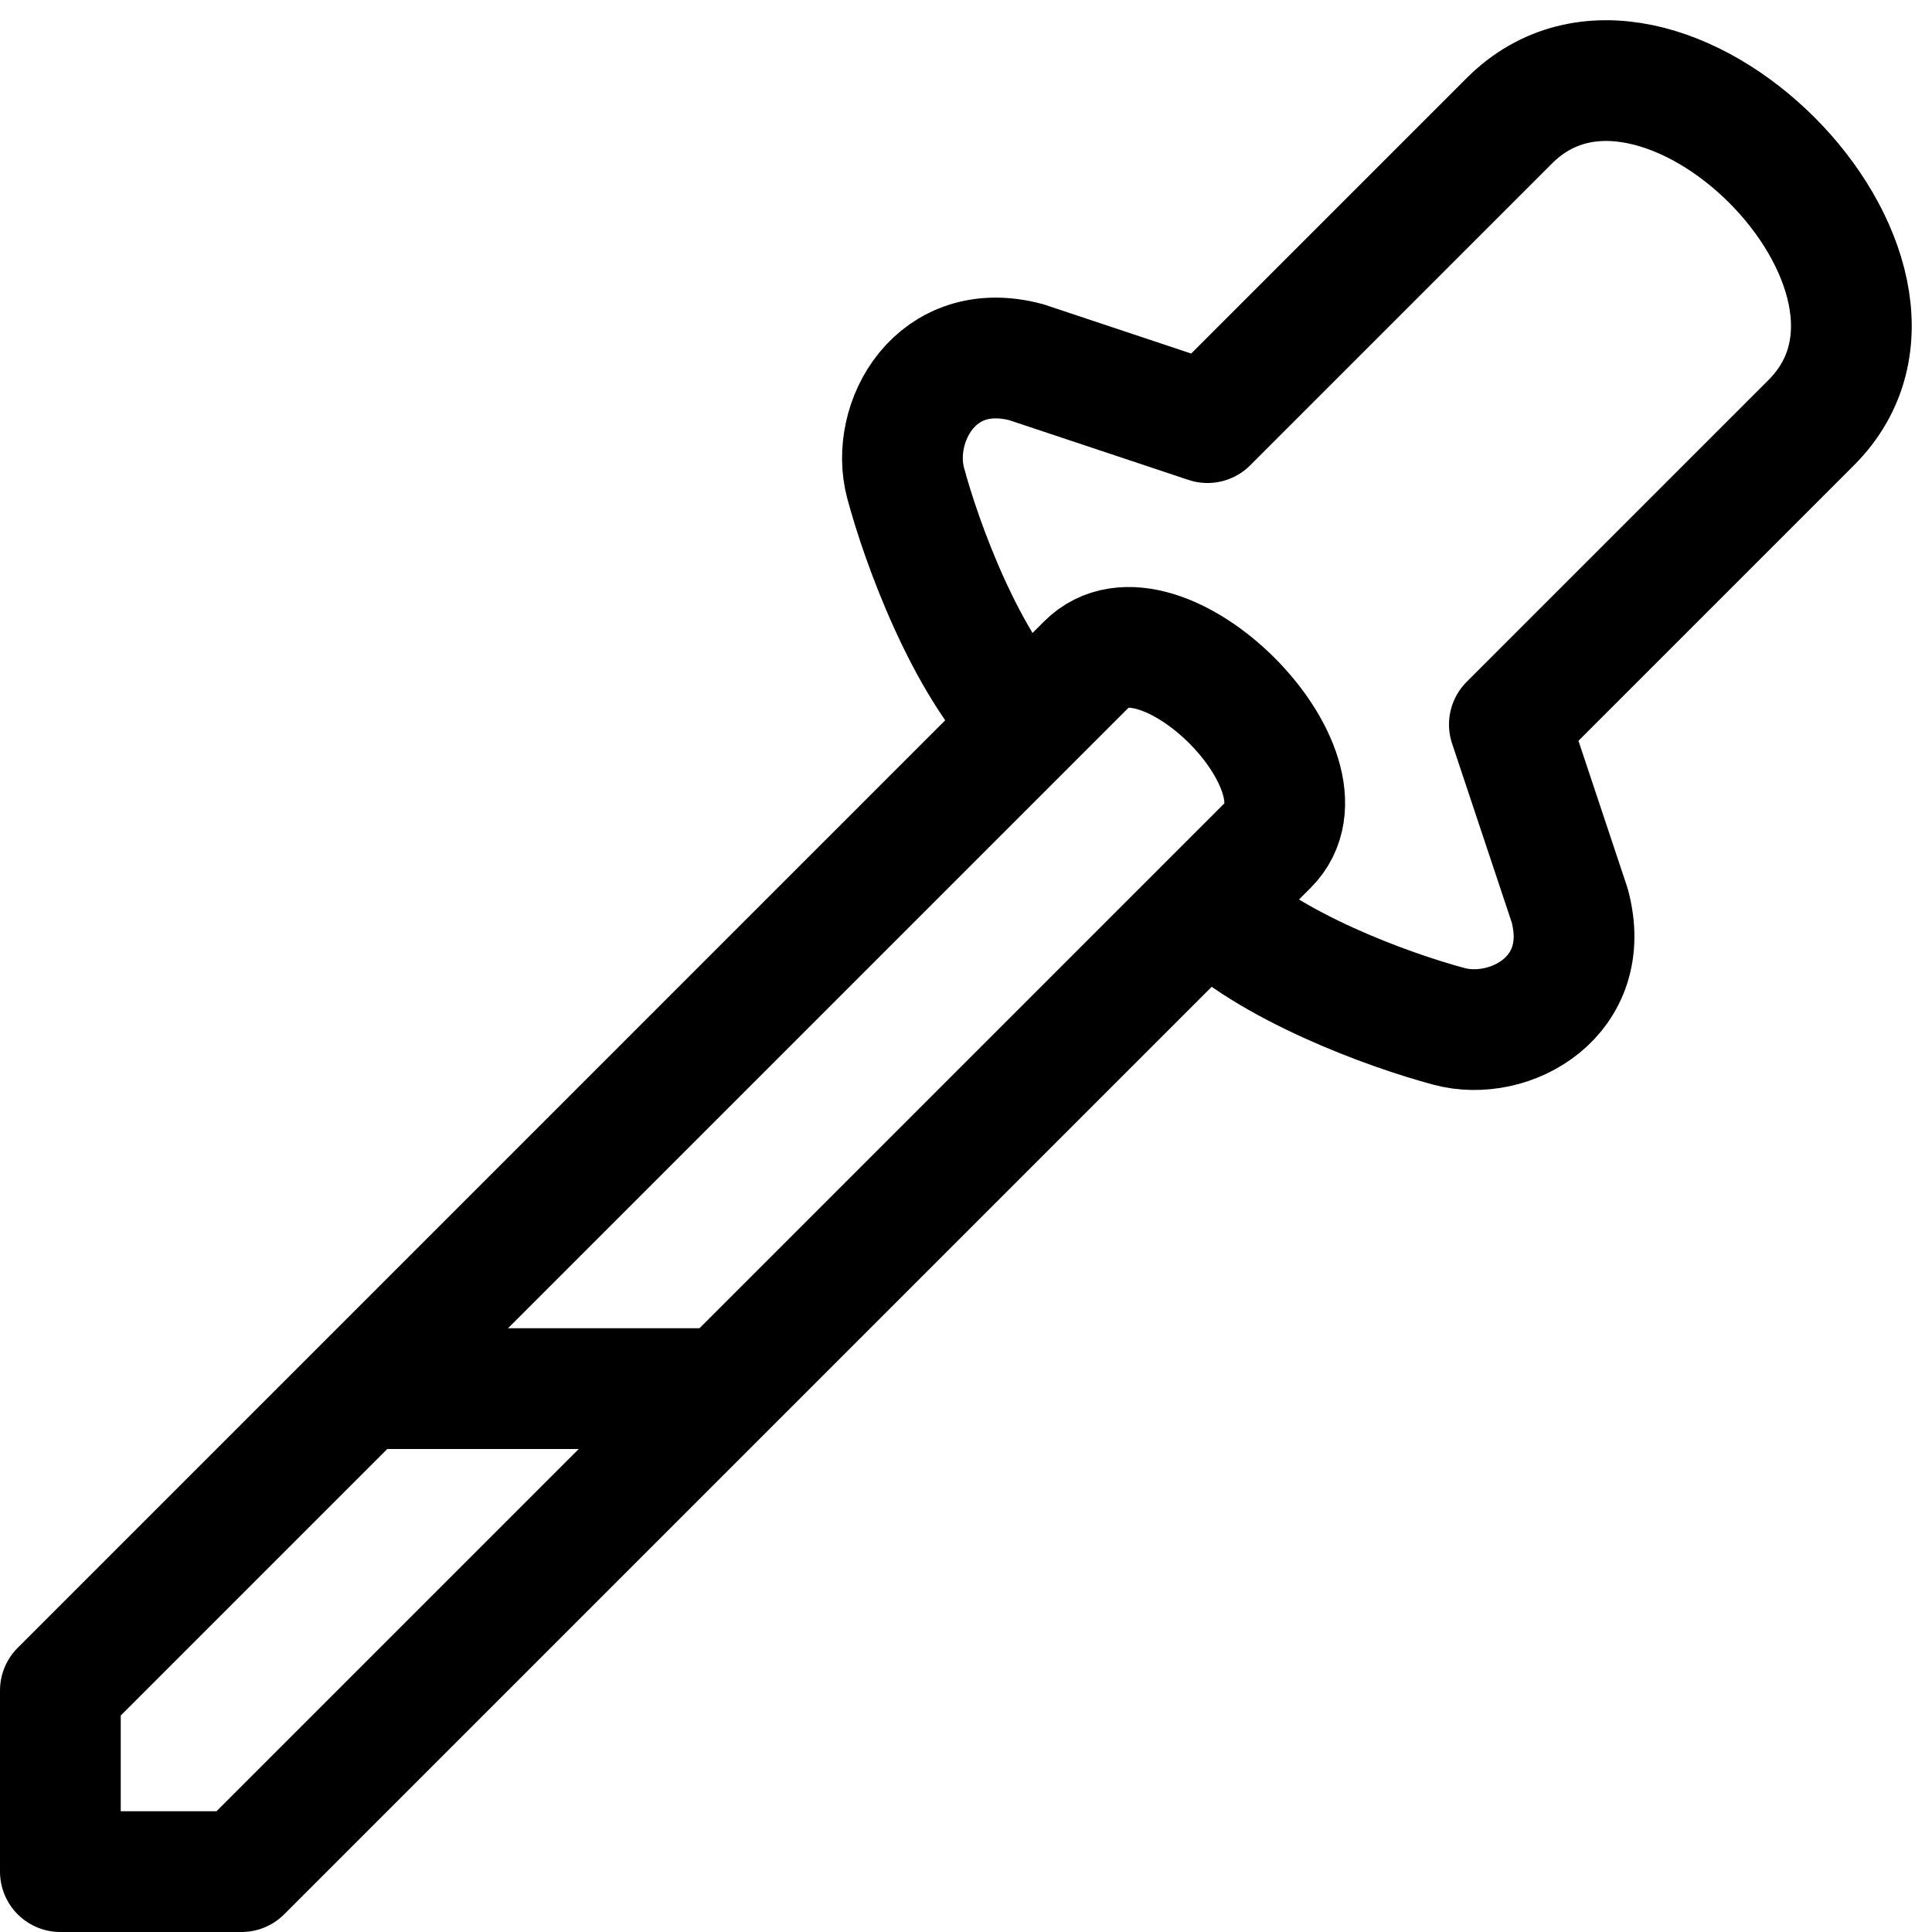
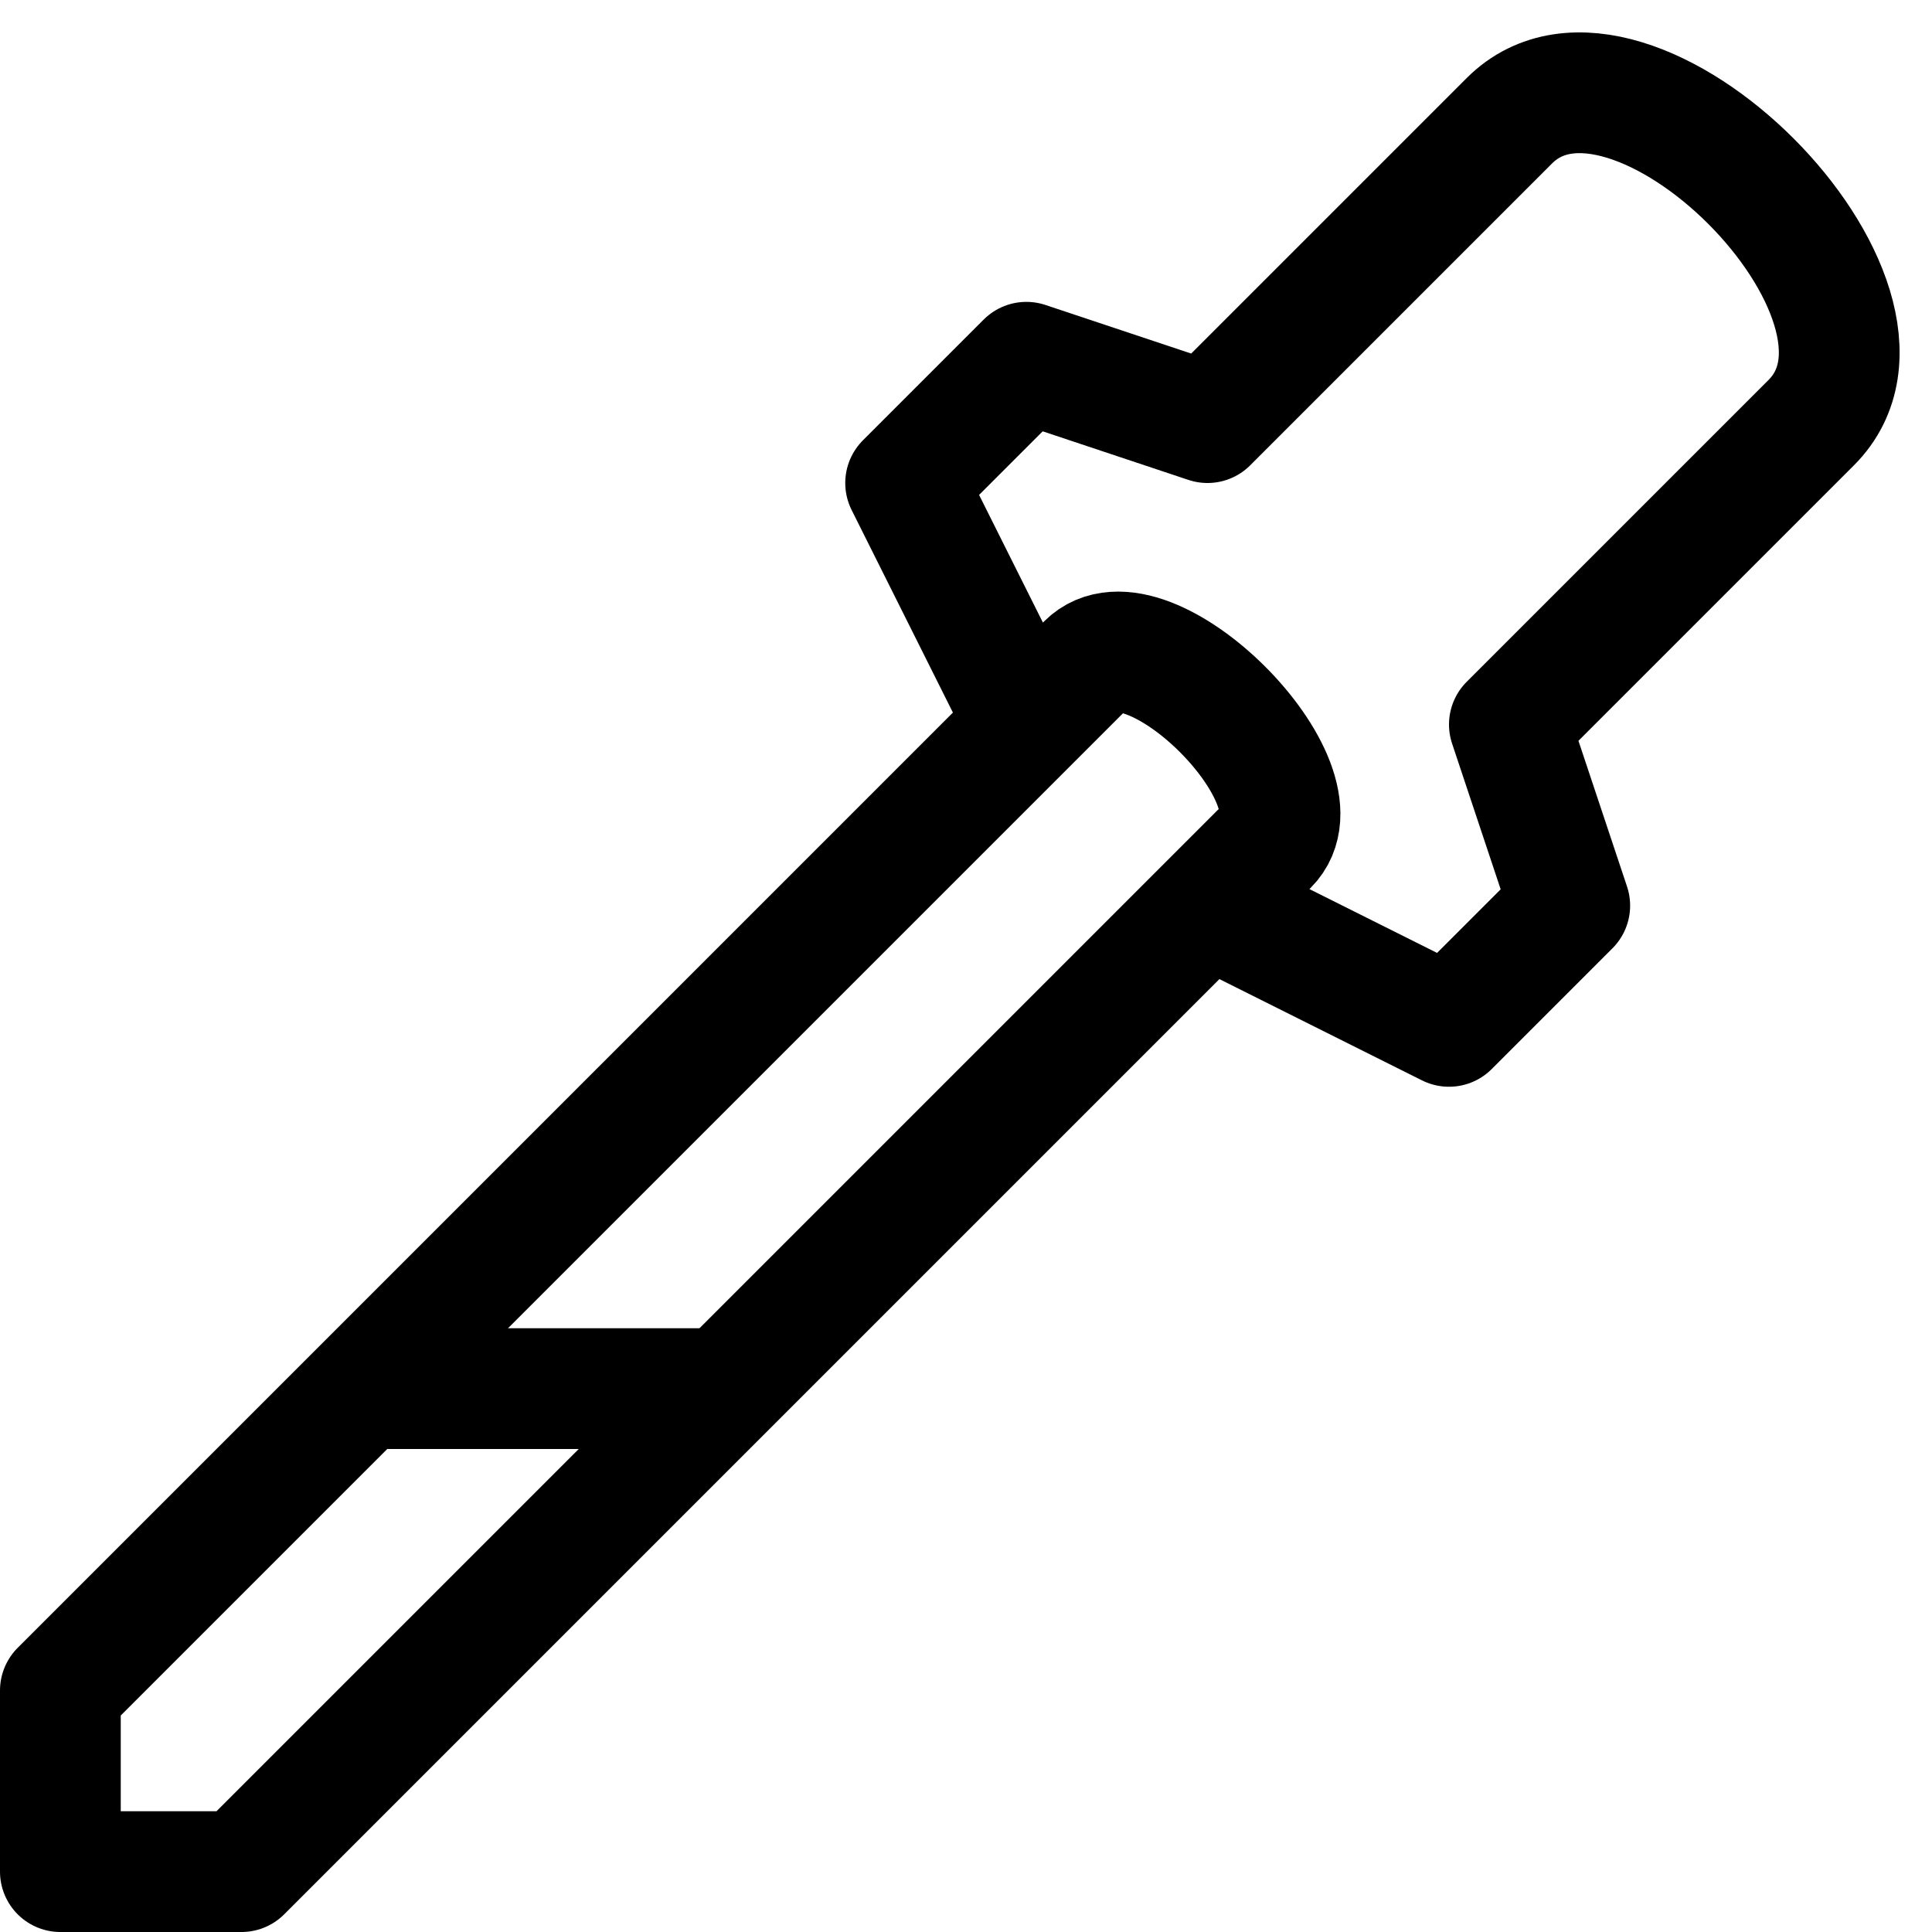
- <svg xmlns="http://www.w3.org/2000/svg" width="32" height="32" viewBox="0 0 32 32" version="1.1" id="svg8">
-   <defs id="defs2" />
-   <g id="layer1">
-     <path style="fill:none;stroke:#000000;stroke-width:2;stroke-linecap:round;stroke-linejoin:round;stroke-miterlimit:4;stroke-dasharray:none;stroke-opacity:1" d="M 17,12 C 15.996,10.996 15.268,8.999 15,8 14.731,6.997 15.502,5.599 17,6 l 3,1 5,-5 c 2.465,-2.465 7.463,2.537 5,5 l -5,5 1,3 c 0.402,1.499 -0.988,2.271 -2,2 -1.007,-0.27 -2.995,-0.995 -4,-2 M 21,14 4,31 H 1 V 28 L 18,11 c 1.197,-1.197 4.204,1.796 3,3 z" id="path862" />
-     <path style="fill:none;stroke:#000000;stroke-width:2;stroke-linecap:butt;stroke-linejoin:round;stroke-miterlimit:4;stroke-dasharray:none;stroke-opacity:1" d="m 6,23 h 6" id="path866" />
+ <svg xmlns="http://www.w3.org/2000/svg" width="32" height="32">
+   <g fill="none" stroke="#000" stroke-width="2" stroke-linejoin="round">
+     <path d="M17 12l-2-4 2-2 3 1 5-5c2-2 7 3 5 5l-5 5 1 3-2 2-4-2m1-1L4 31H1v-3l17-17c1-1 4 2 3 3z" stroke-linecap="round" />
+     <path d="M6 23h6" />
  </g>
</svg>
